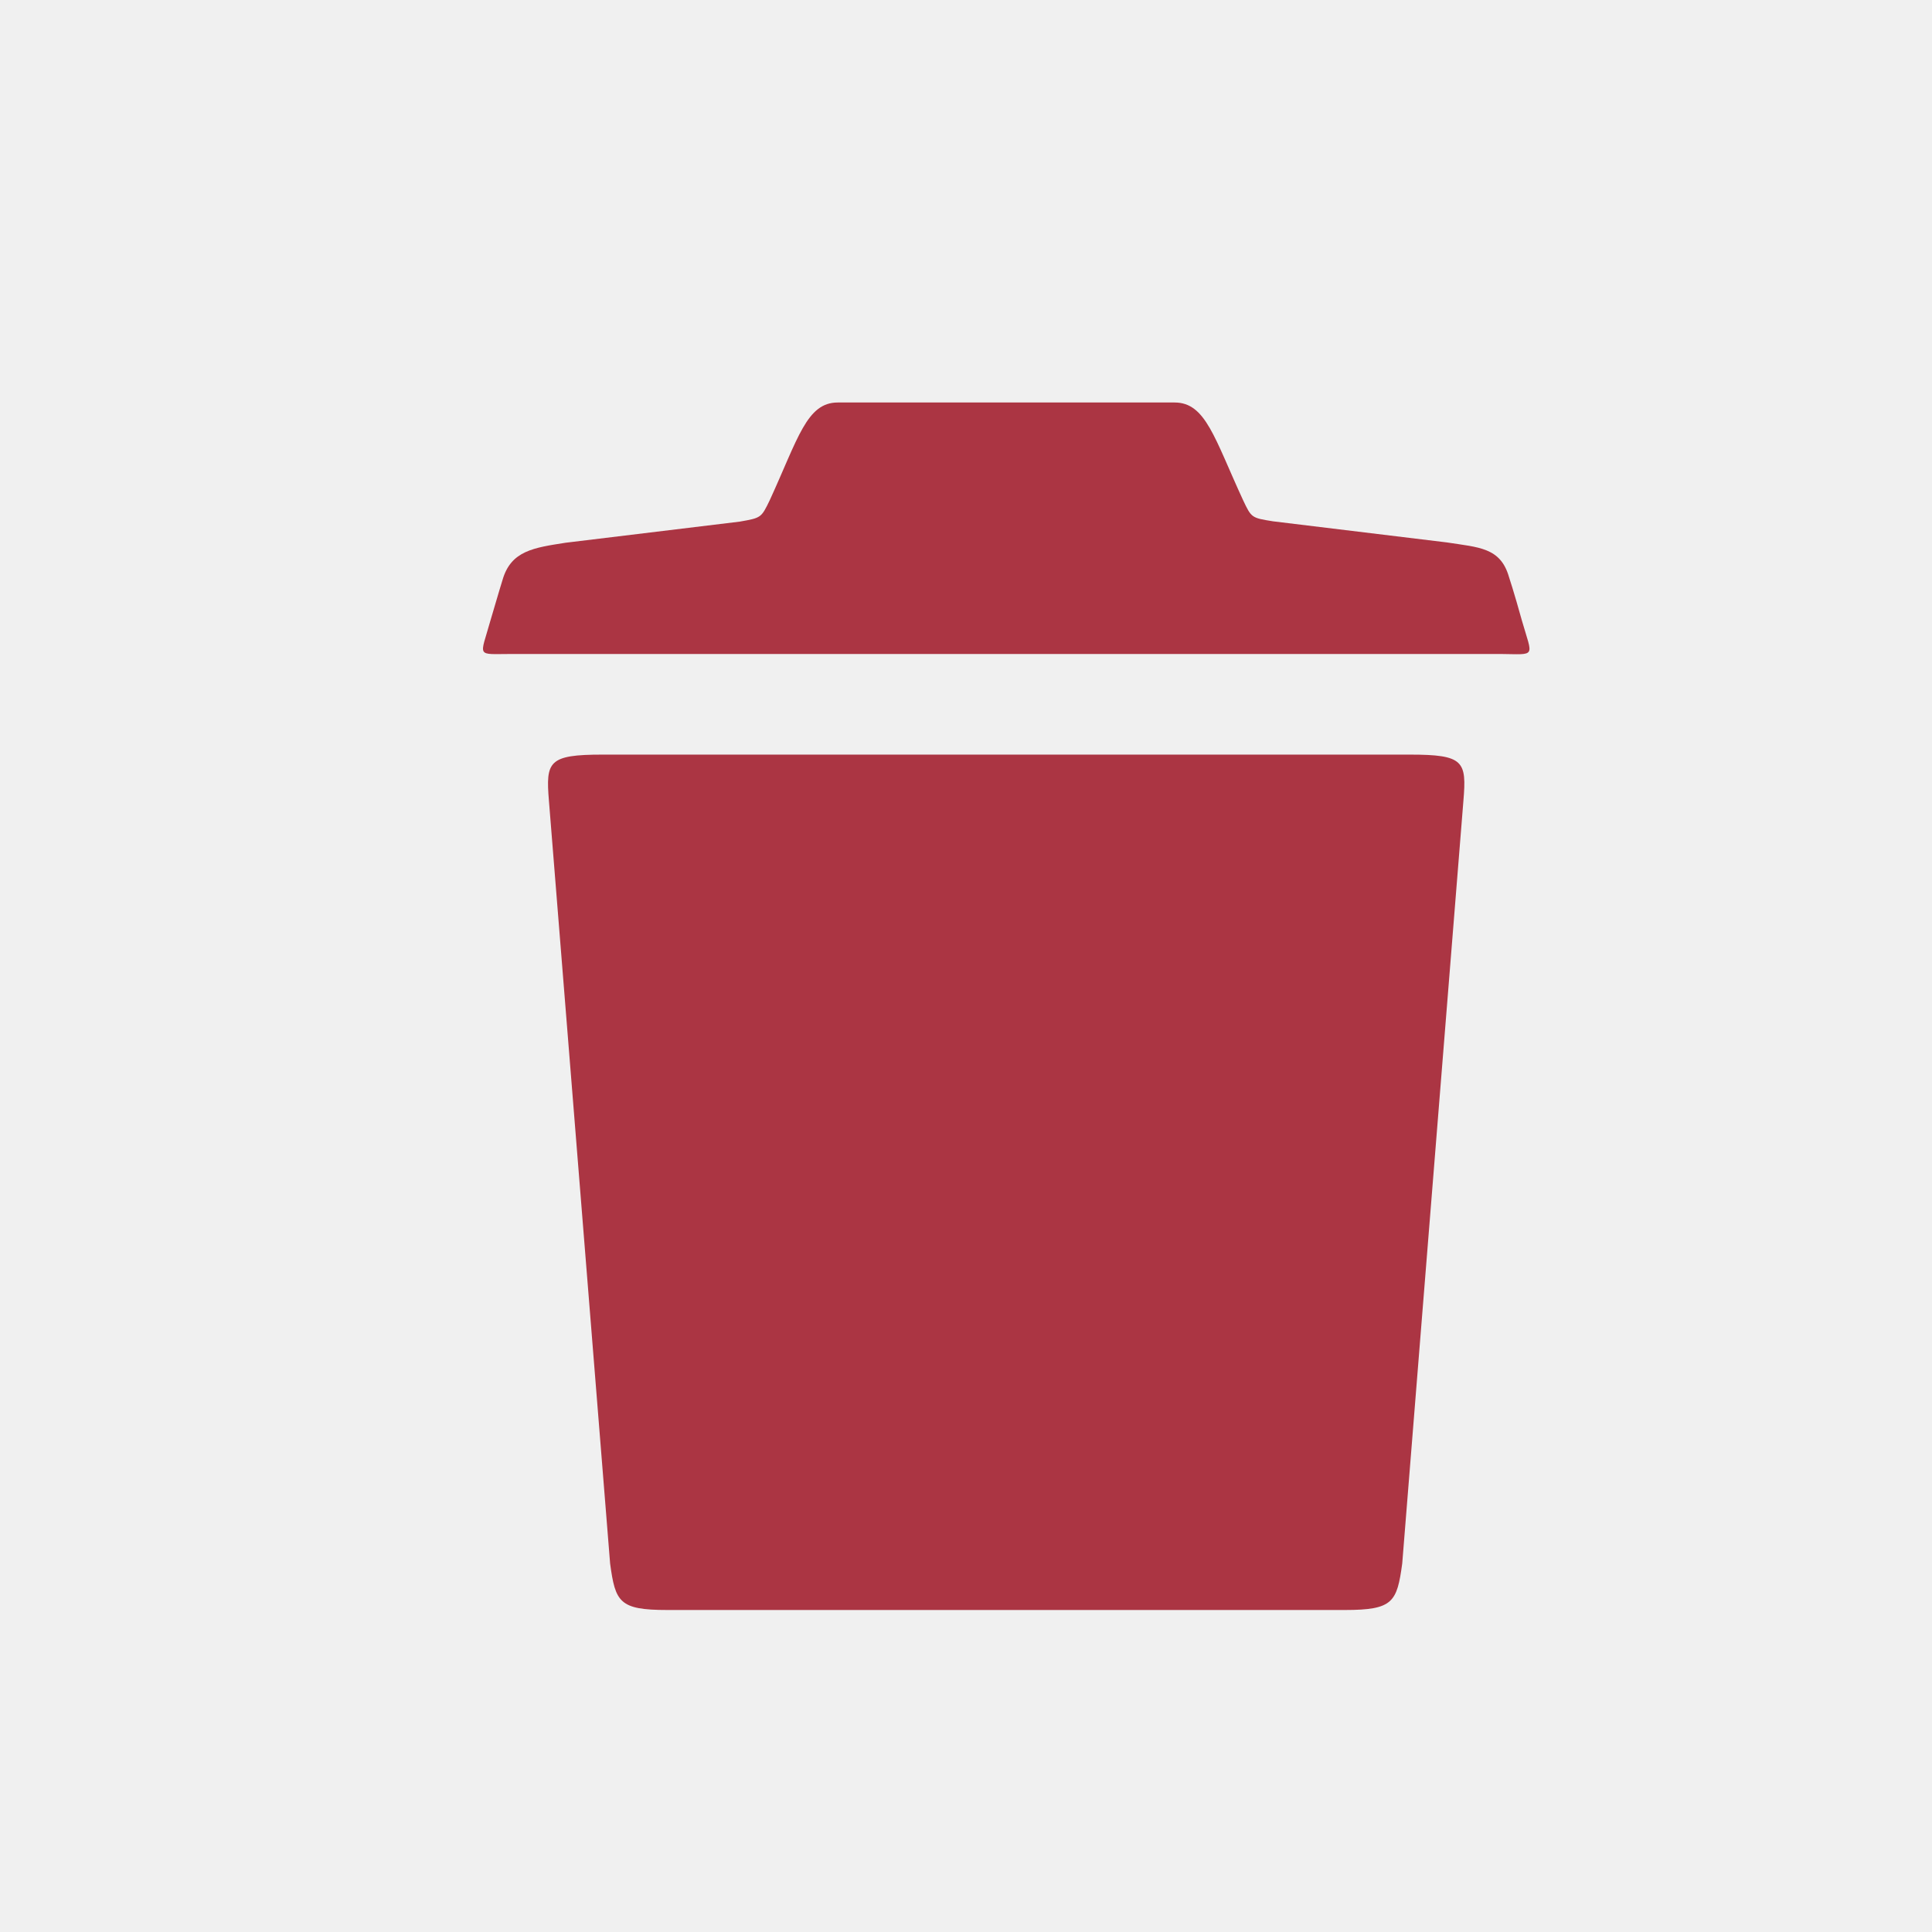
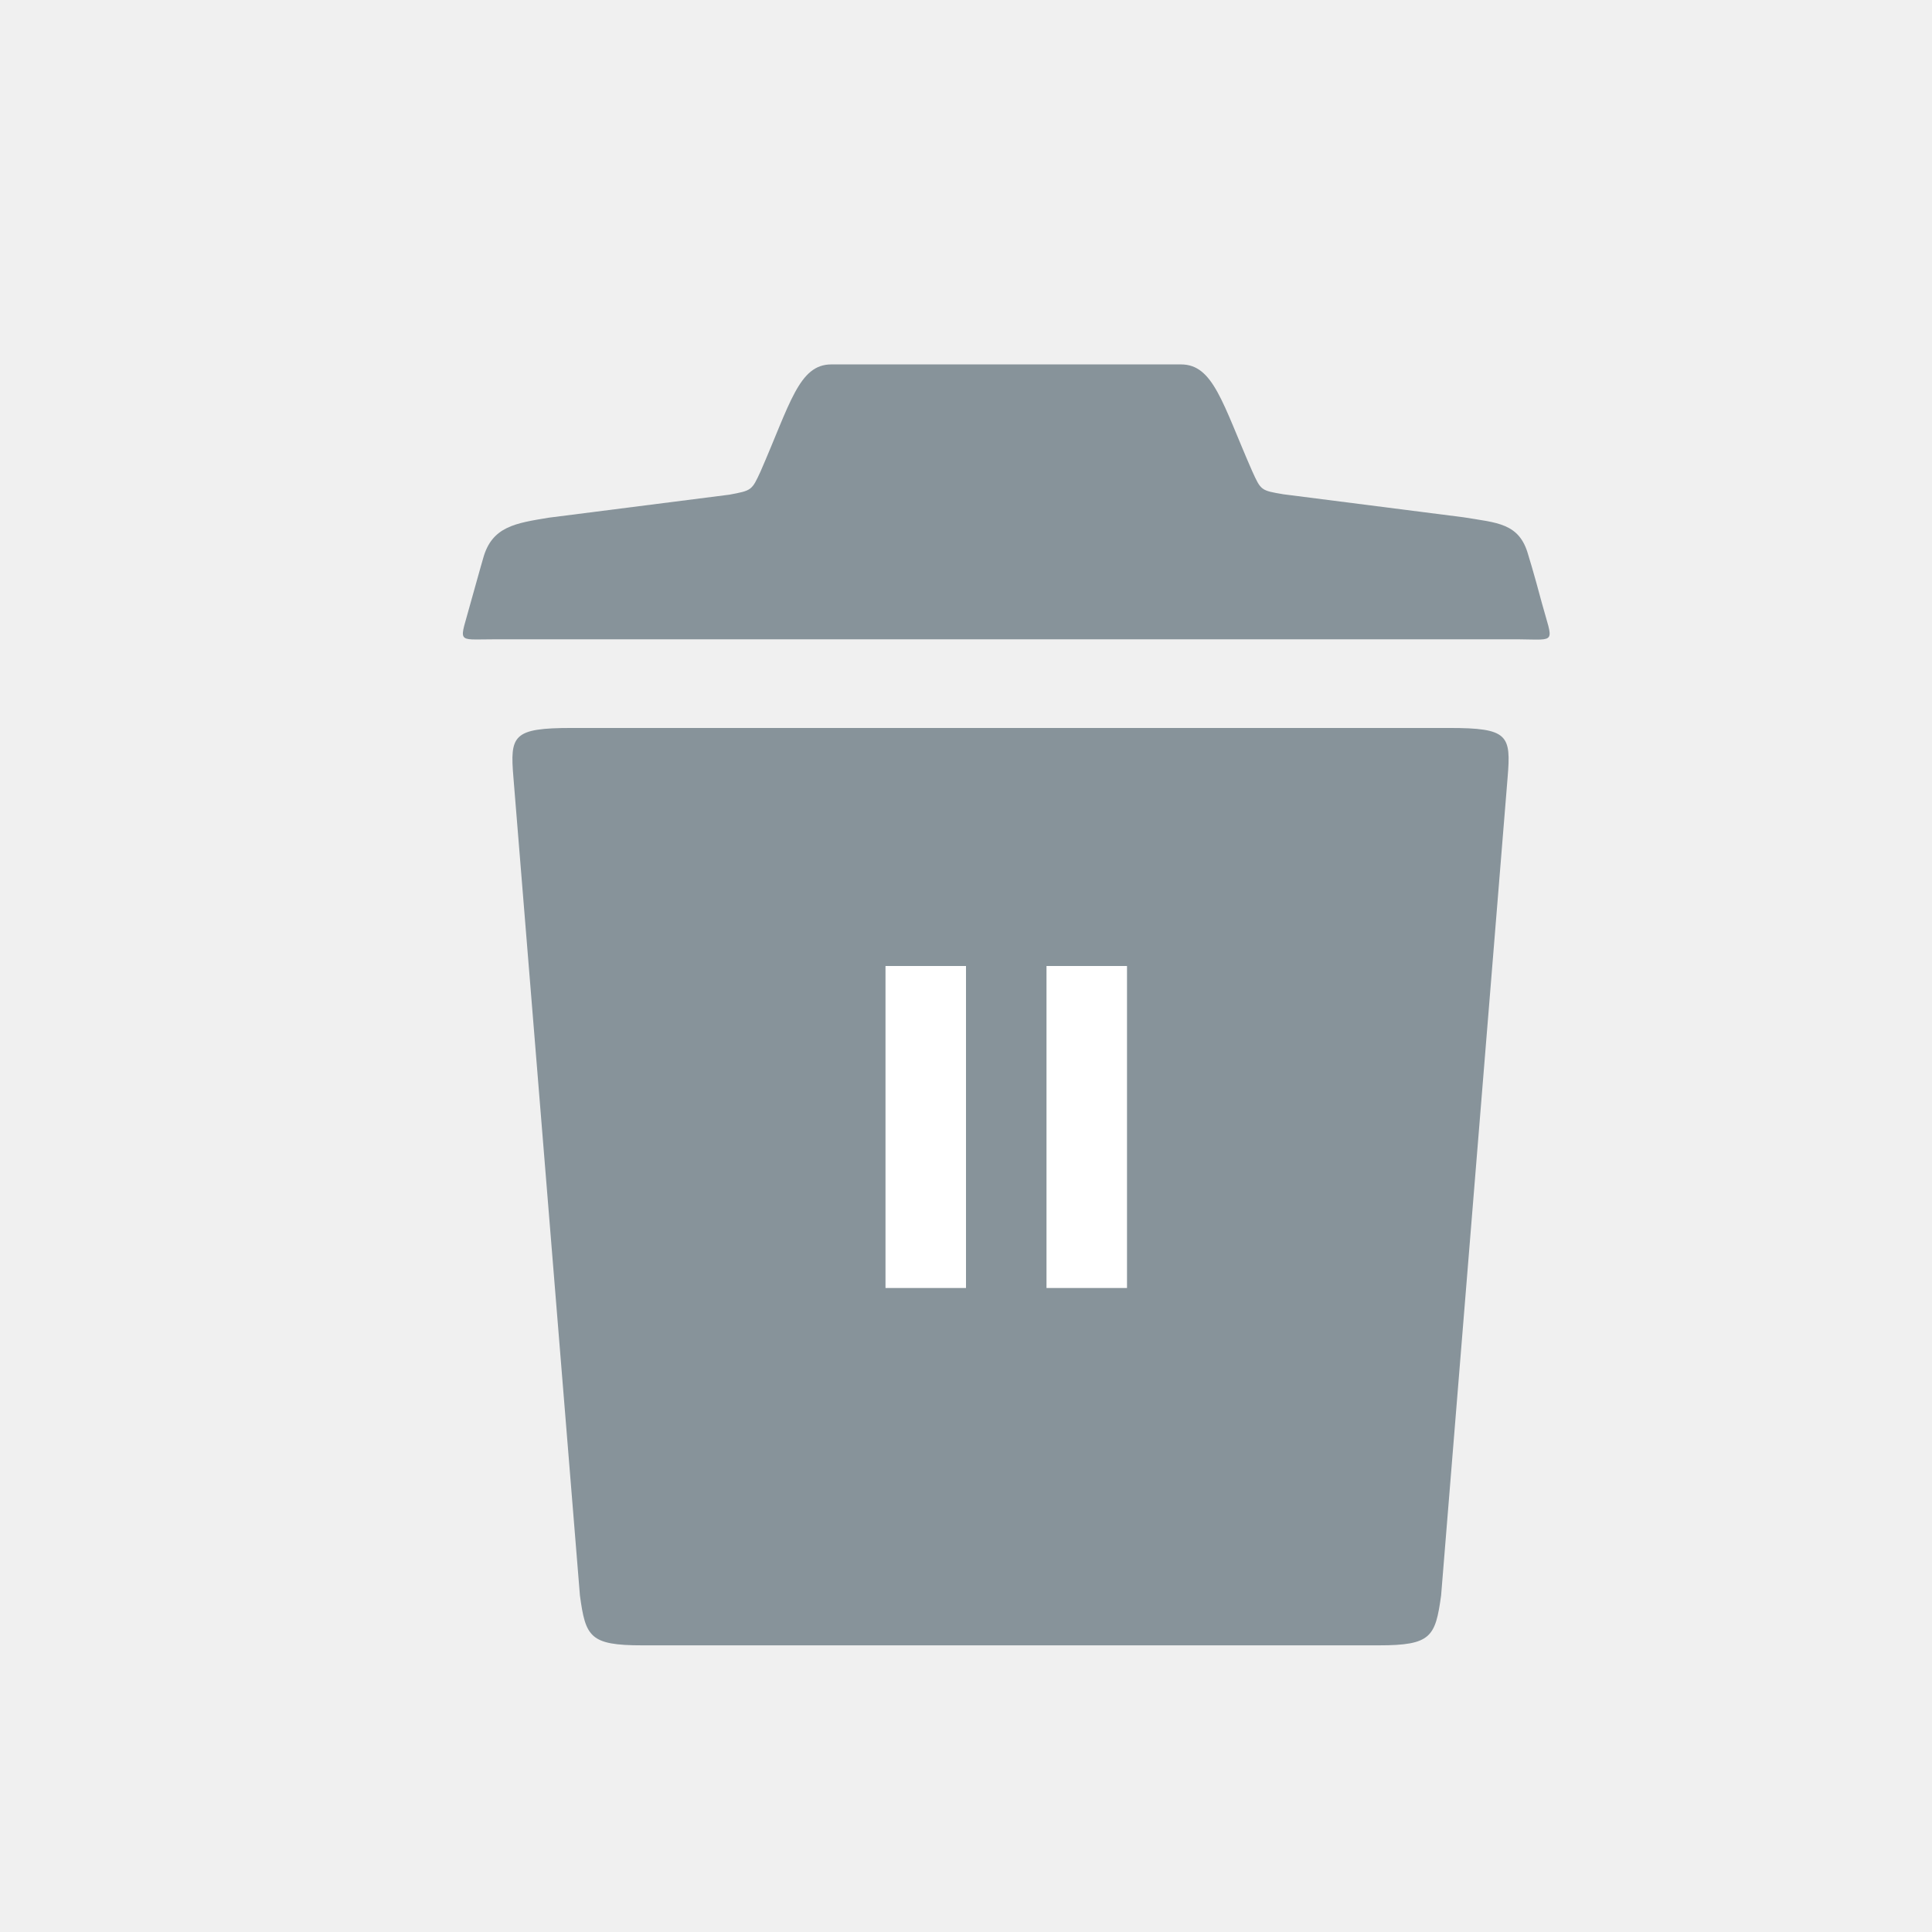
<svg xmlns="http://www.w3.org/2000/svg" width="24px" height="24px" viewBox="0 0 24 24" version="1.1">
  <defs />
-   <g id="切图专用" stroke="none" stroke-width="1" fill="none" fill-rule="evenodd" transform="translate(-206, -13)">
-     <g id="btn_trash" transform="translate(206, 13)" fill="#AB3543" fill-rule="nonzero">
-       <g transform="translate(6, 5)" id="Shape">
-         <path d="M12.906,2.71 C12.809,2.359 12.744,2.164 12.744,2.164 C12.638,1.8 12.37,1.8 11.972,1.738 L9.814,1.476 C9.546,1.433 9.546,1.433 9.441,1.211 C9.087,0.445 8.978,0 8.592,0 L4.407,0 C4.021,0 3.915,0.445 3.562,1.214 C3.456,1.433 3.456,1.433 3.188,1.48 L1.027,1.742 C0.632,1.804 0.348,1.84 0.243,2.203 C0.243,2.203 0.193,2.363 0.092,2.71 C-0.038,3.175 -0.091,3.124 0.356,3.124 L12.642,3.124 C13.089,3.128 13.04,3.175 12.906,2.71 Z M11.513,4.374 L1.486,4.374 C0.811,4.374 0.779,4.46 0.819,4.948 L1.579,14.422 C1.644,14.903 1.693,15 2.29,15 L10.708,15 C11.305,15 11.354,14.902 11.419,14.422 L12.179,4.948 C12.22,4.456 12.187,4.374 11.513,4.374 Z" />
+   <g id="Page-1" stroke="none" stroke-width="1" fill="none" fill-rule="evenodd">
+     <g id="切图专用" transform="translate(-153, -51)">
+       <g id="btn_trash" transform="translate(153, 51)">
+         <g transform="translate(5, 4)">
+           <path d="M14.153,3.489 C14.051,3.105 13.984,2.892 13.984,2.892 C13.874,2.495 13.596,2.495 13.182,2.426 L10.942,2.14 C10.664,2.093 10.664,2.093 10.554,1.85 C10.187,1.013 10.073,0.527 9.672,0.527 L5.326,0.527 C4.925,0.527 4.816,1.013 4.449,1.854 C4.339,2.093 4.339,2.093 4.061,2.145 L1.816,2.431 C1.407,2.499 1.111,2.538 1.002,2.935 C1.002,2.935 0.951,3.11 0.846,3.489 C0.71,3.998 0.656,3.942 1.12,3.942 L13.879,3.942 C14.343,3.946 14.292,3.998 14.153,3.489 Z M13.003,5.043 L2.102,5.043 C1.369,5.043 1.334,5.135 1.378,5.659 L2.204,15.819 C2.274,16.334 2.327,16.439 2.977,16.439 L12.129,16.439 C12.778,16.439 12.831,16.334 12.902,15.819 L13.728,5.659 C13.772,5.131 13.737,5.043 13.003,5.043 Z" id="Shape" fill="#87939A" fill-rule="nonzero" />
+           <path d="M6.5,8.5 L6.5,11.5" id="Line" stroke="#FFFFFF" stroke-linecap="square" />
+           <path d="M8.5,8.5 L8.5,11.5" id="Line" stroke="#FFFFFF" stroke-linecap="square" />
+         </g>
      </g>
    </g>
  </g>
</svg>
